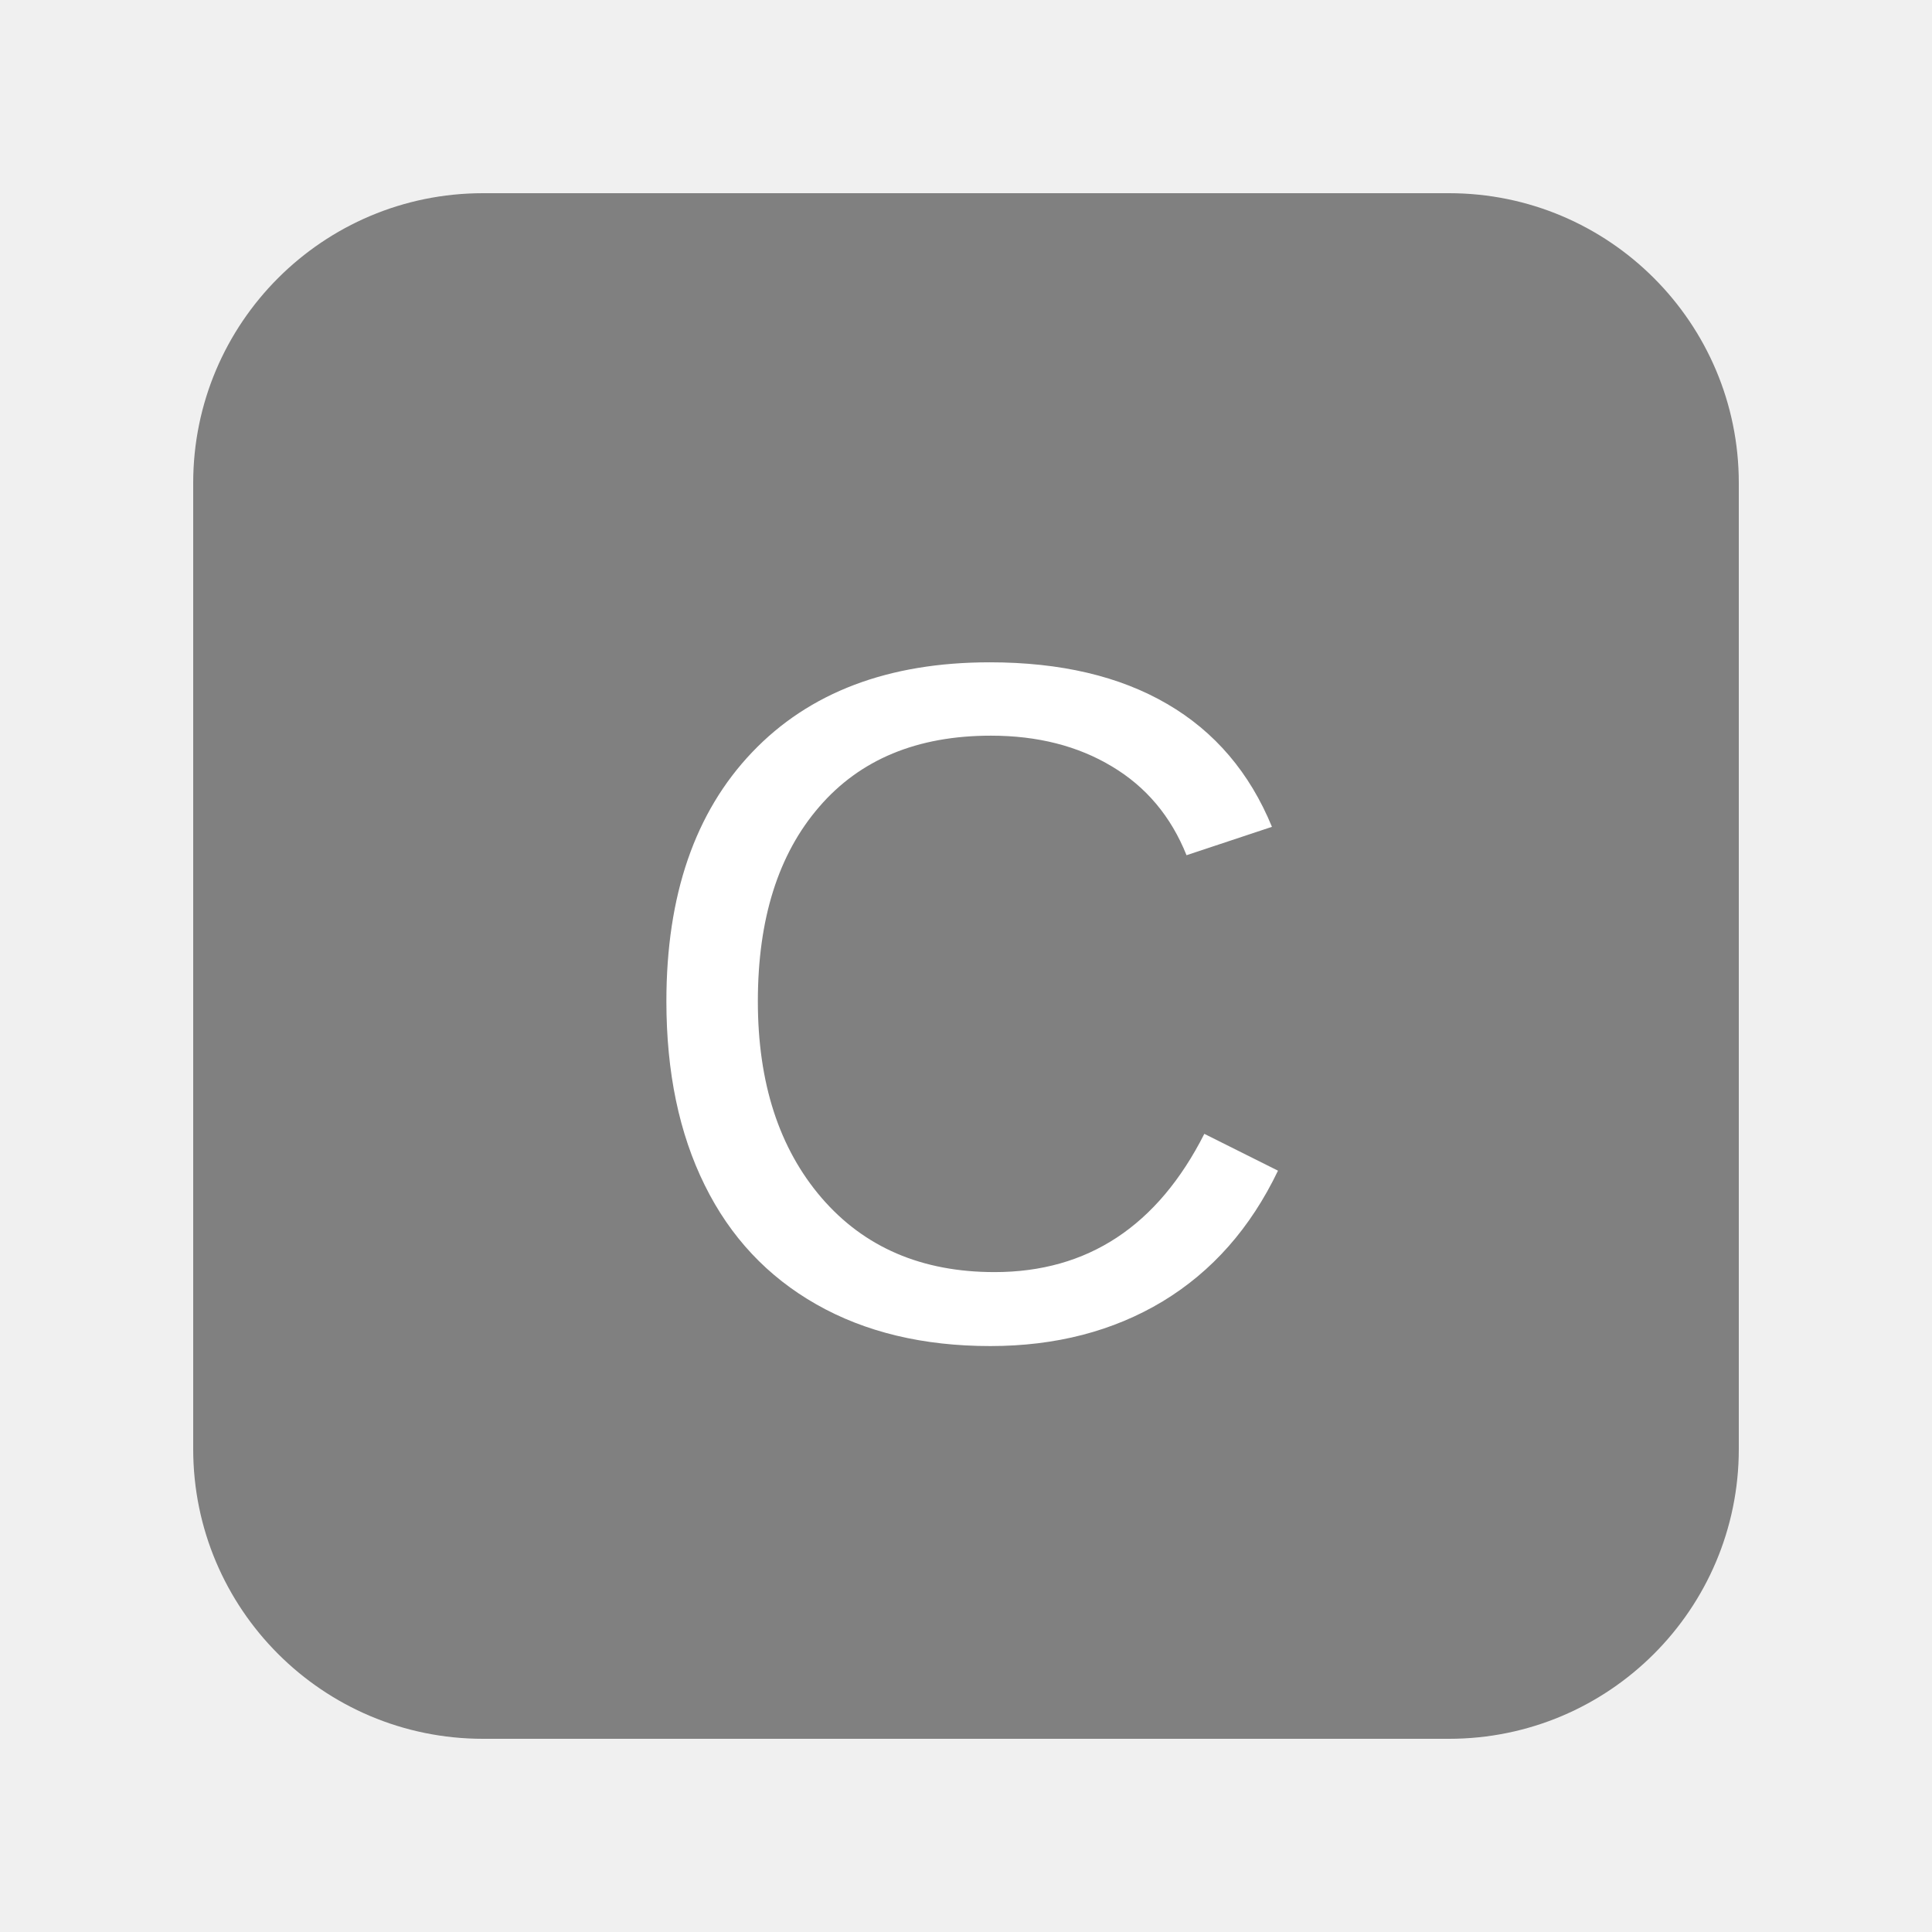
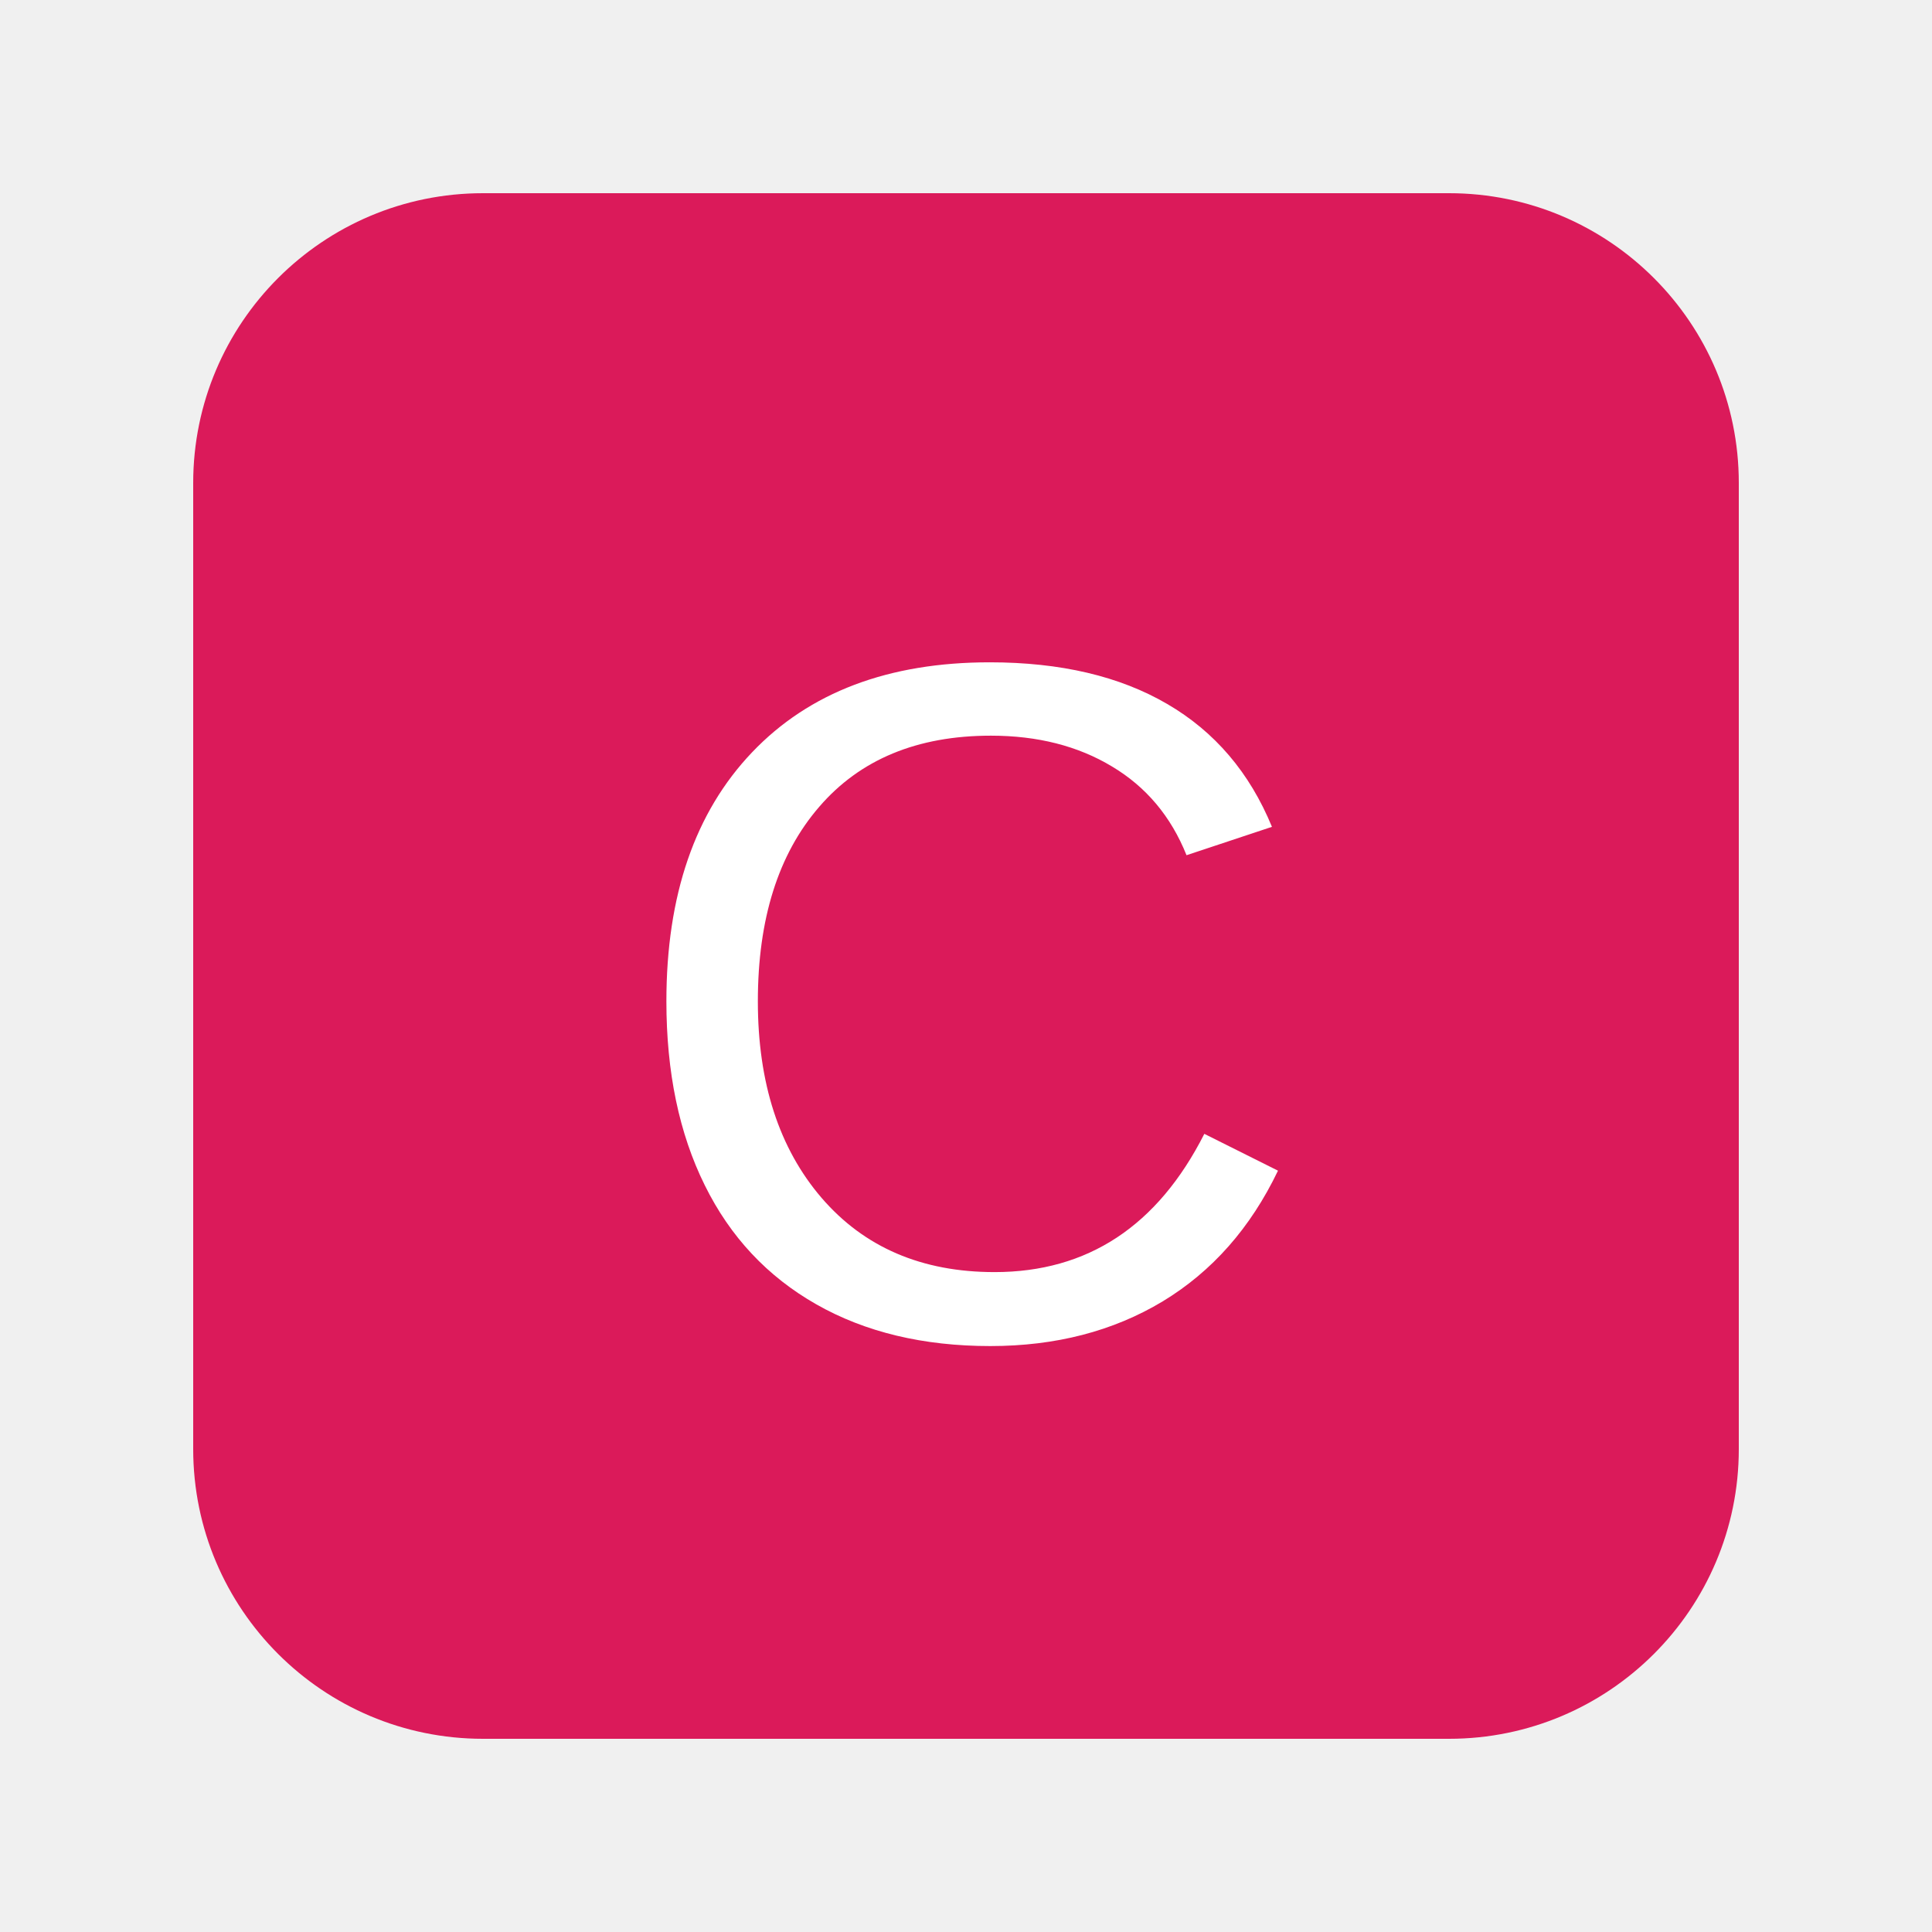
<svg xmlns="http://www.w3.org/2000/svg" width="100" height="100">
-   <rect x="10" y="10" width="80" height="80" rx="15" ry="15" fill="gray" />
+   <rect x="10" y="10" width="80" height="80" rx="15" ry="15" fill="#DB1A5A" />
  <text x="50%" y="55%" dominant-baseline="middle" text-anchor="middle" font-family="Arial" font-size="50" fill="white">C</text>
</svg>
